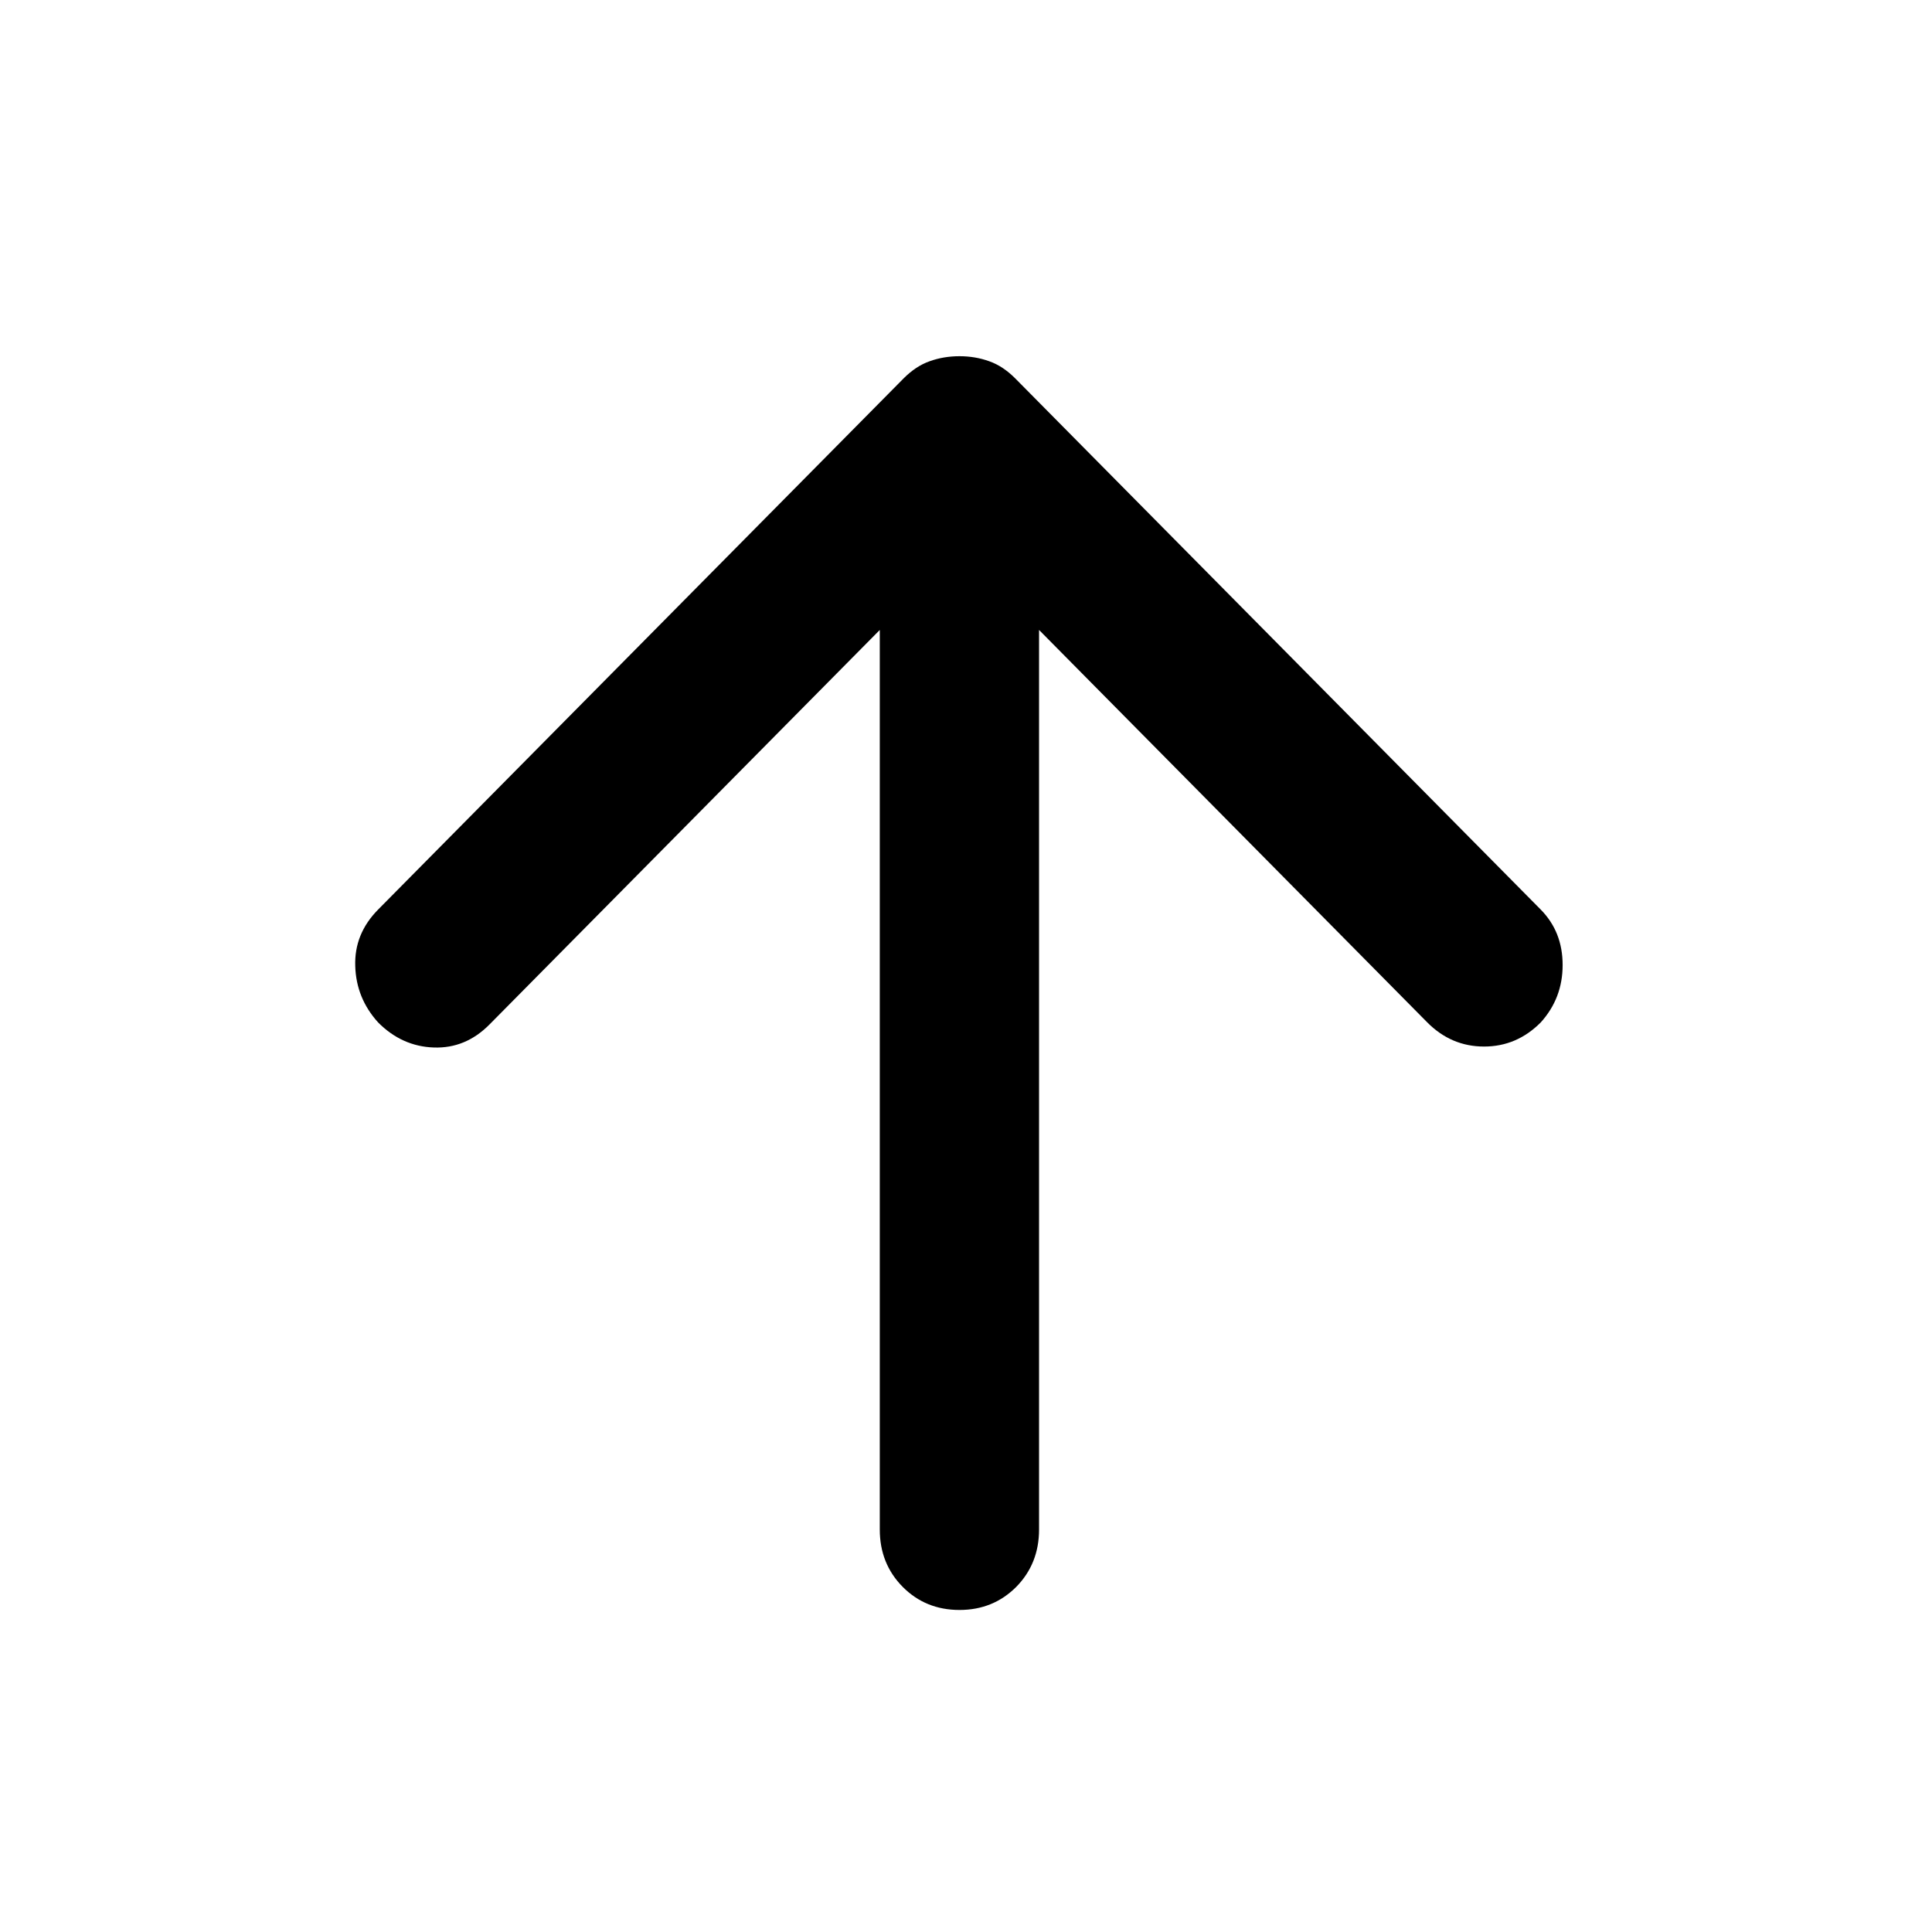
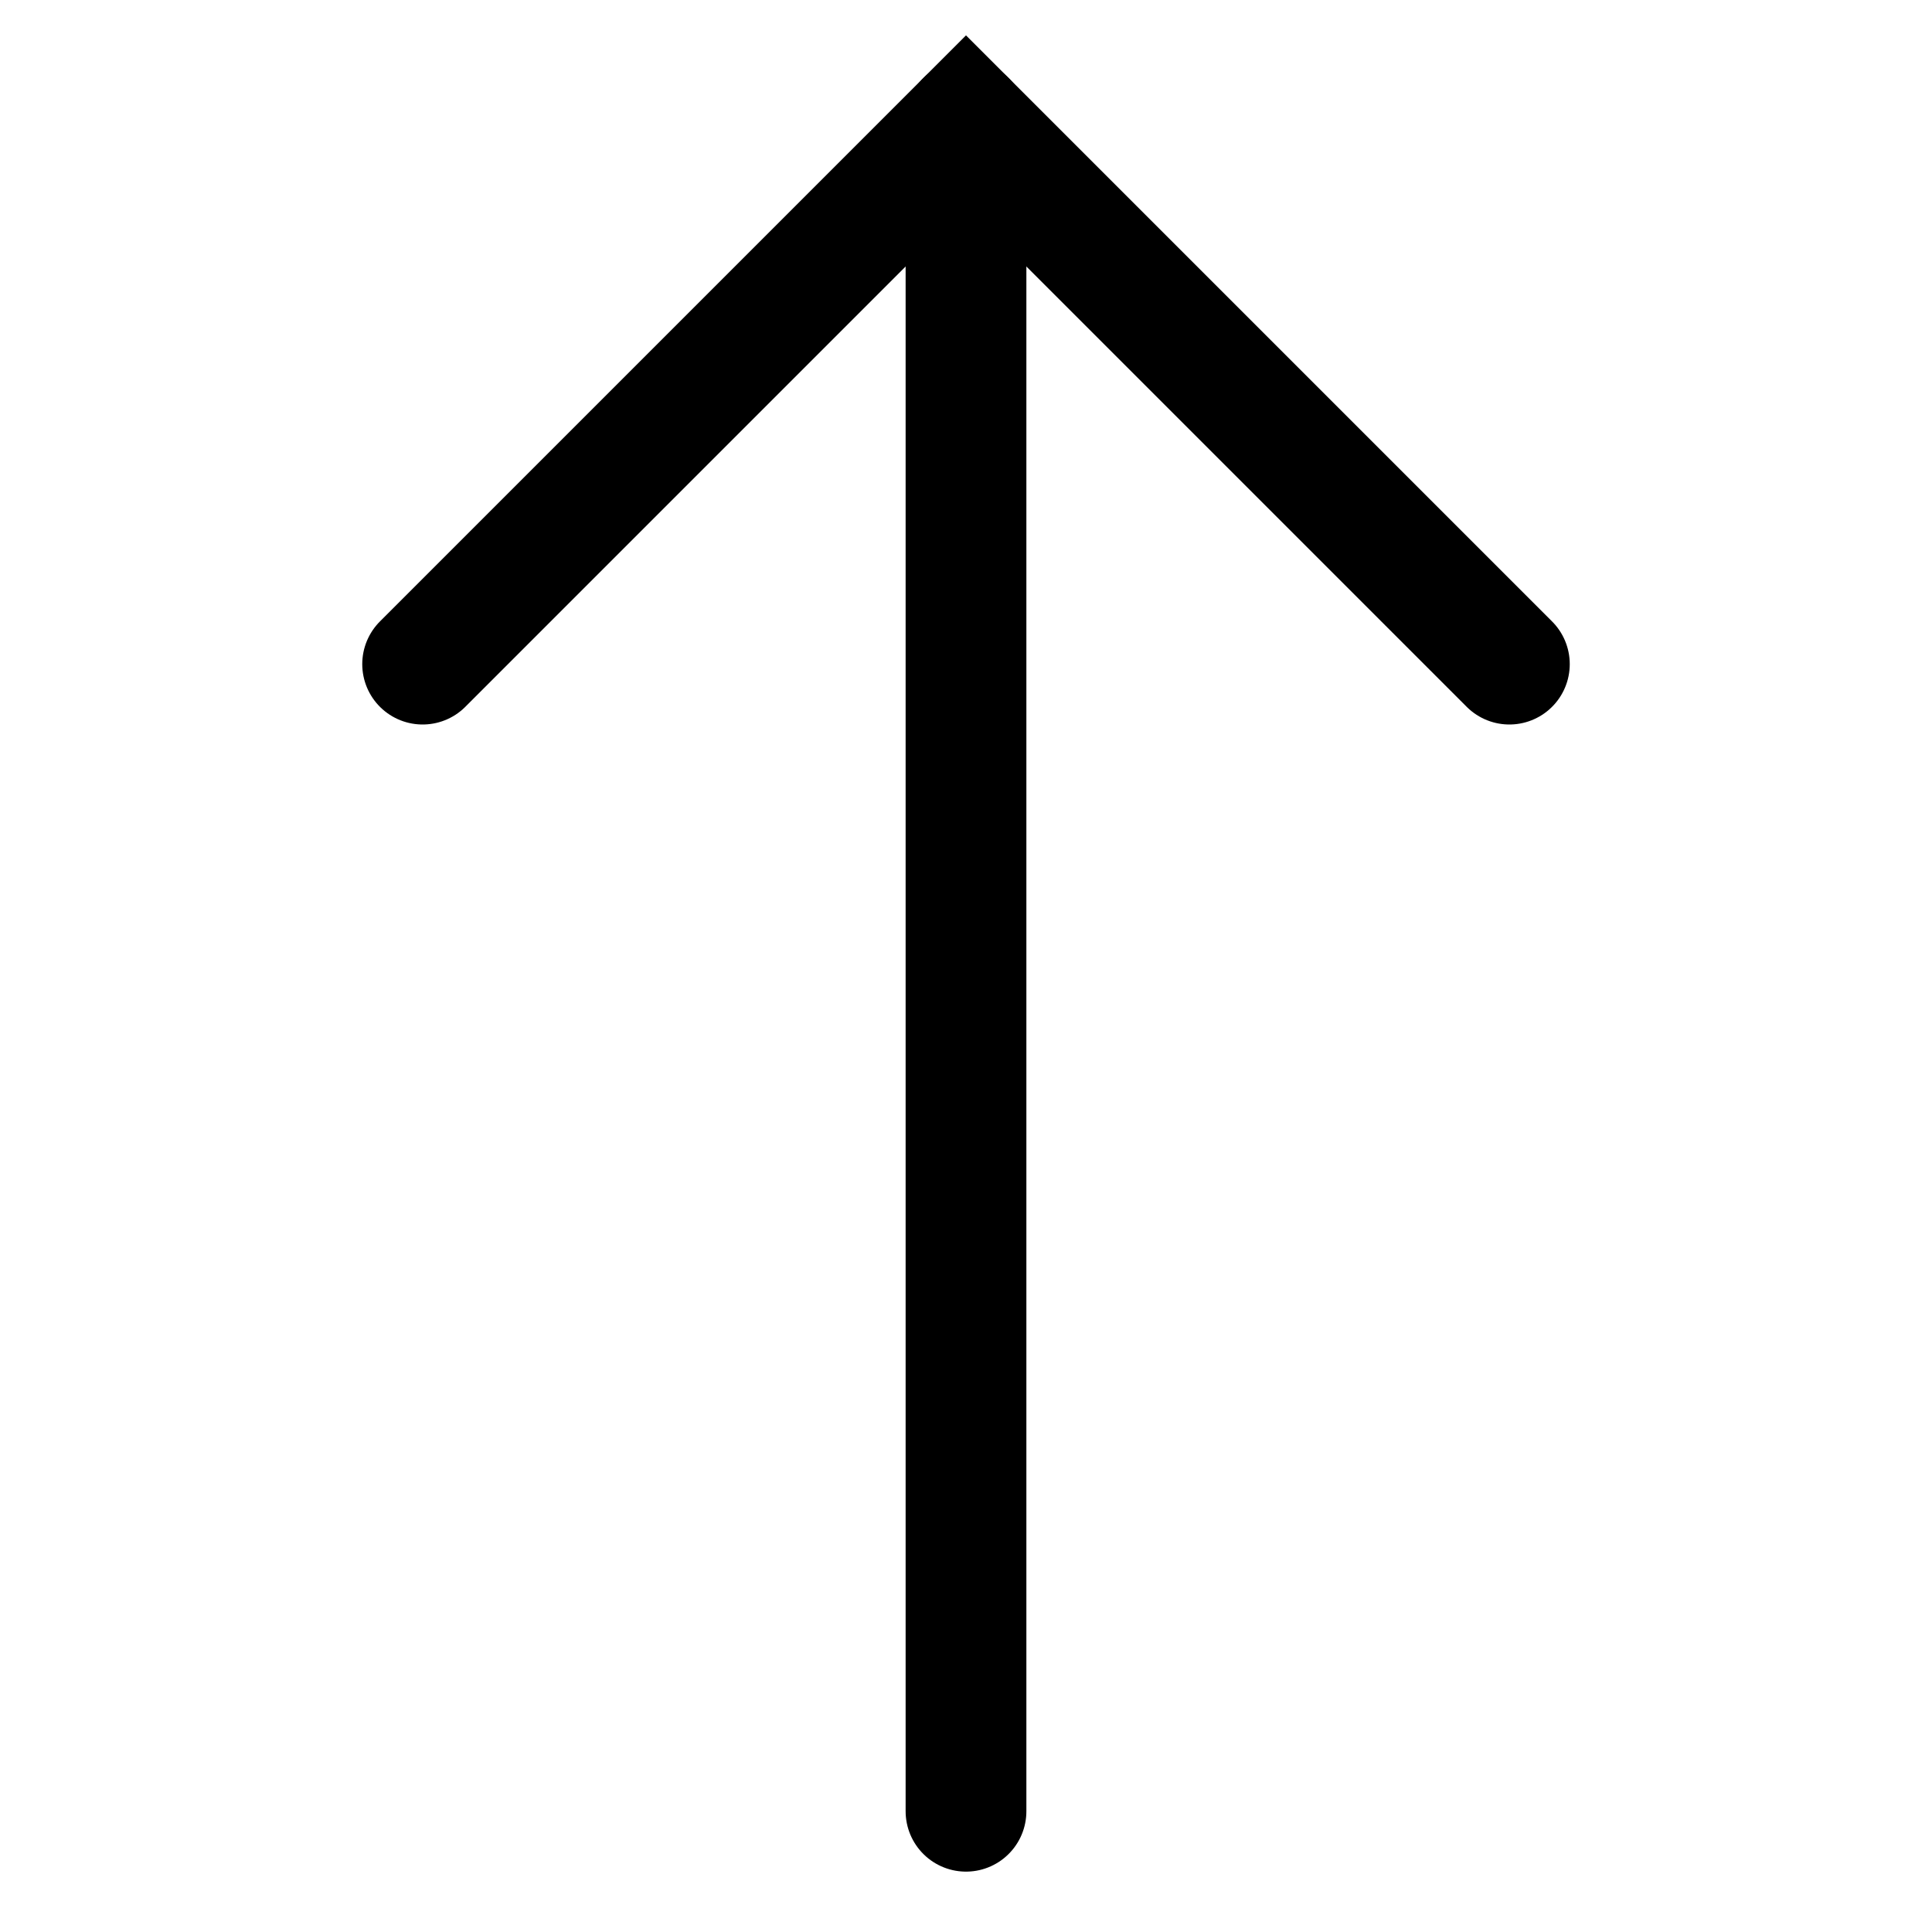
<svg xmlns="http://www.w3.org/2000/svg" width="16" height="16" viewBox="0 0 16 16" fill="none">
-   <path d="M7.286 5.217L4.055 8.483C3.923 8.617 3.769 8.681 3.593 8.675C3.417 8.669 3.263 8.6 3.131 8.467C3.01 8.333 2.947 8.178 2.942 8C2.936 7.822 2.999 7.667 3.131 7.533L7.484 3.133C7.55 3.067 7.621 3.019 7.698 2.992C7.775 2.964 7.858 2.95 7.946 2.95C8.034 2.95 8.116 2.964 8.193 2.992C8.27 3.019 8.341 3.067 8.407 3.133L12.76 7.533C12.881 7.656 12.941 7.808 12.941 7.992C12.941 8.175 12.881 8.333 12.76 8.467C12.628 8.6 12.472 8.667 12.29 8.667C12.109 8.667 11.952 8.6 11.82 8.467L8.605 5.217V12.667C8.605 12.855 8.542 13.014 8.416 13.142C8.289 13.269 8.133 13.333 7.946 13.333C7.759 13.333 7.602 13.269 7.476 13.142C7.349 13.014 7.286 12.855 7.286 12.667V5.217Z" fill="black" />
+   <path d="M12.5 5.5L8 1L3.5 5.5" stroke="black" stroke-linecap="round" />
+   <path d="M8 1L8 15" stroke="black" stroke-linecap="round" />
</svg>
